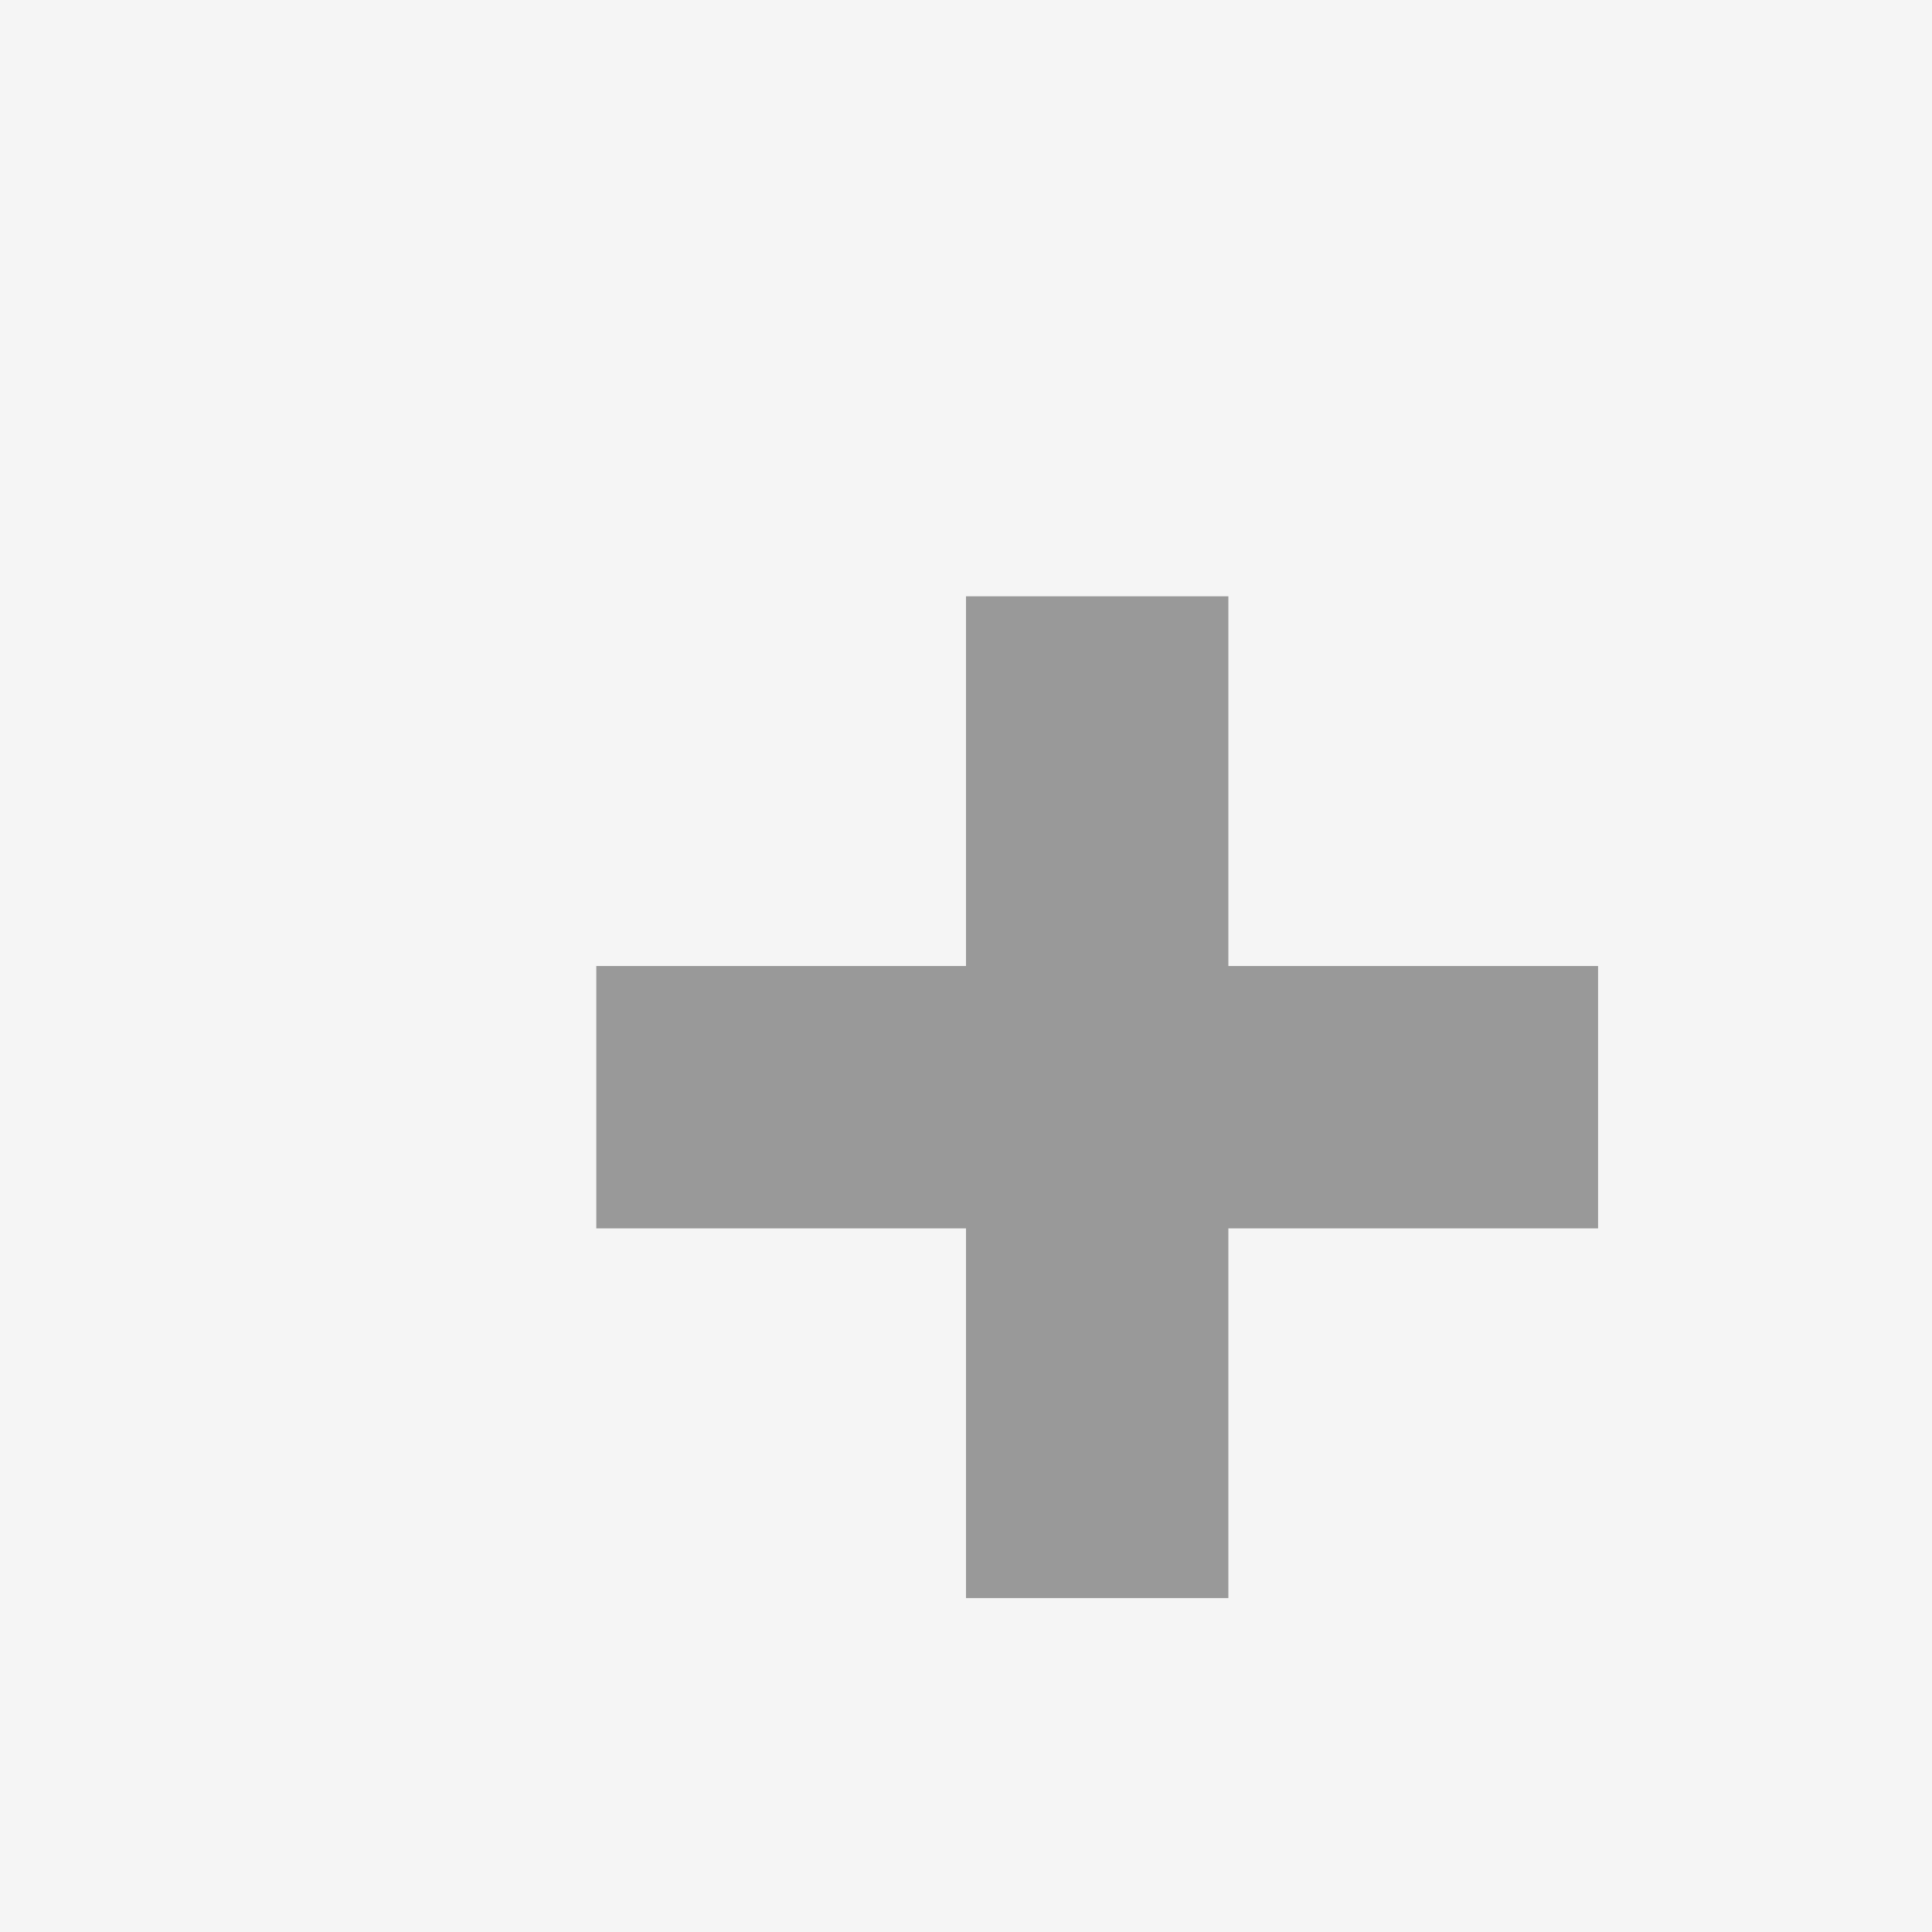
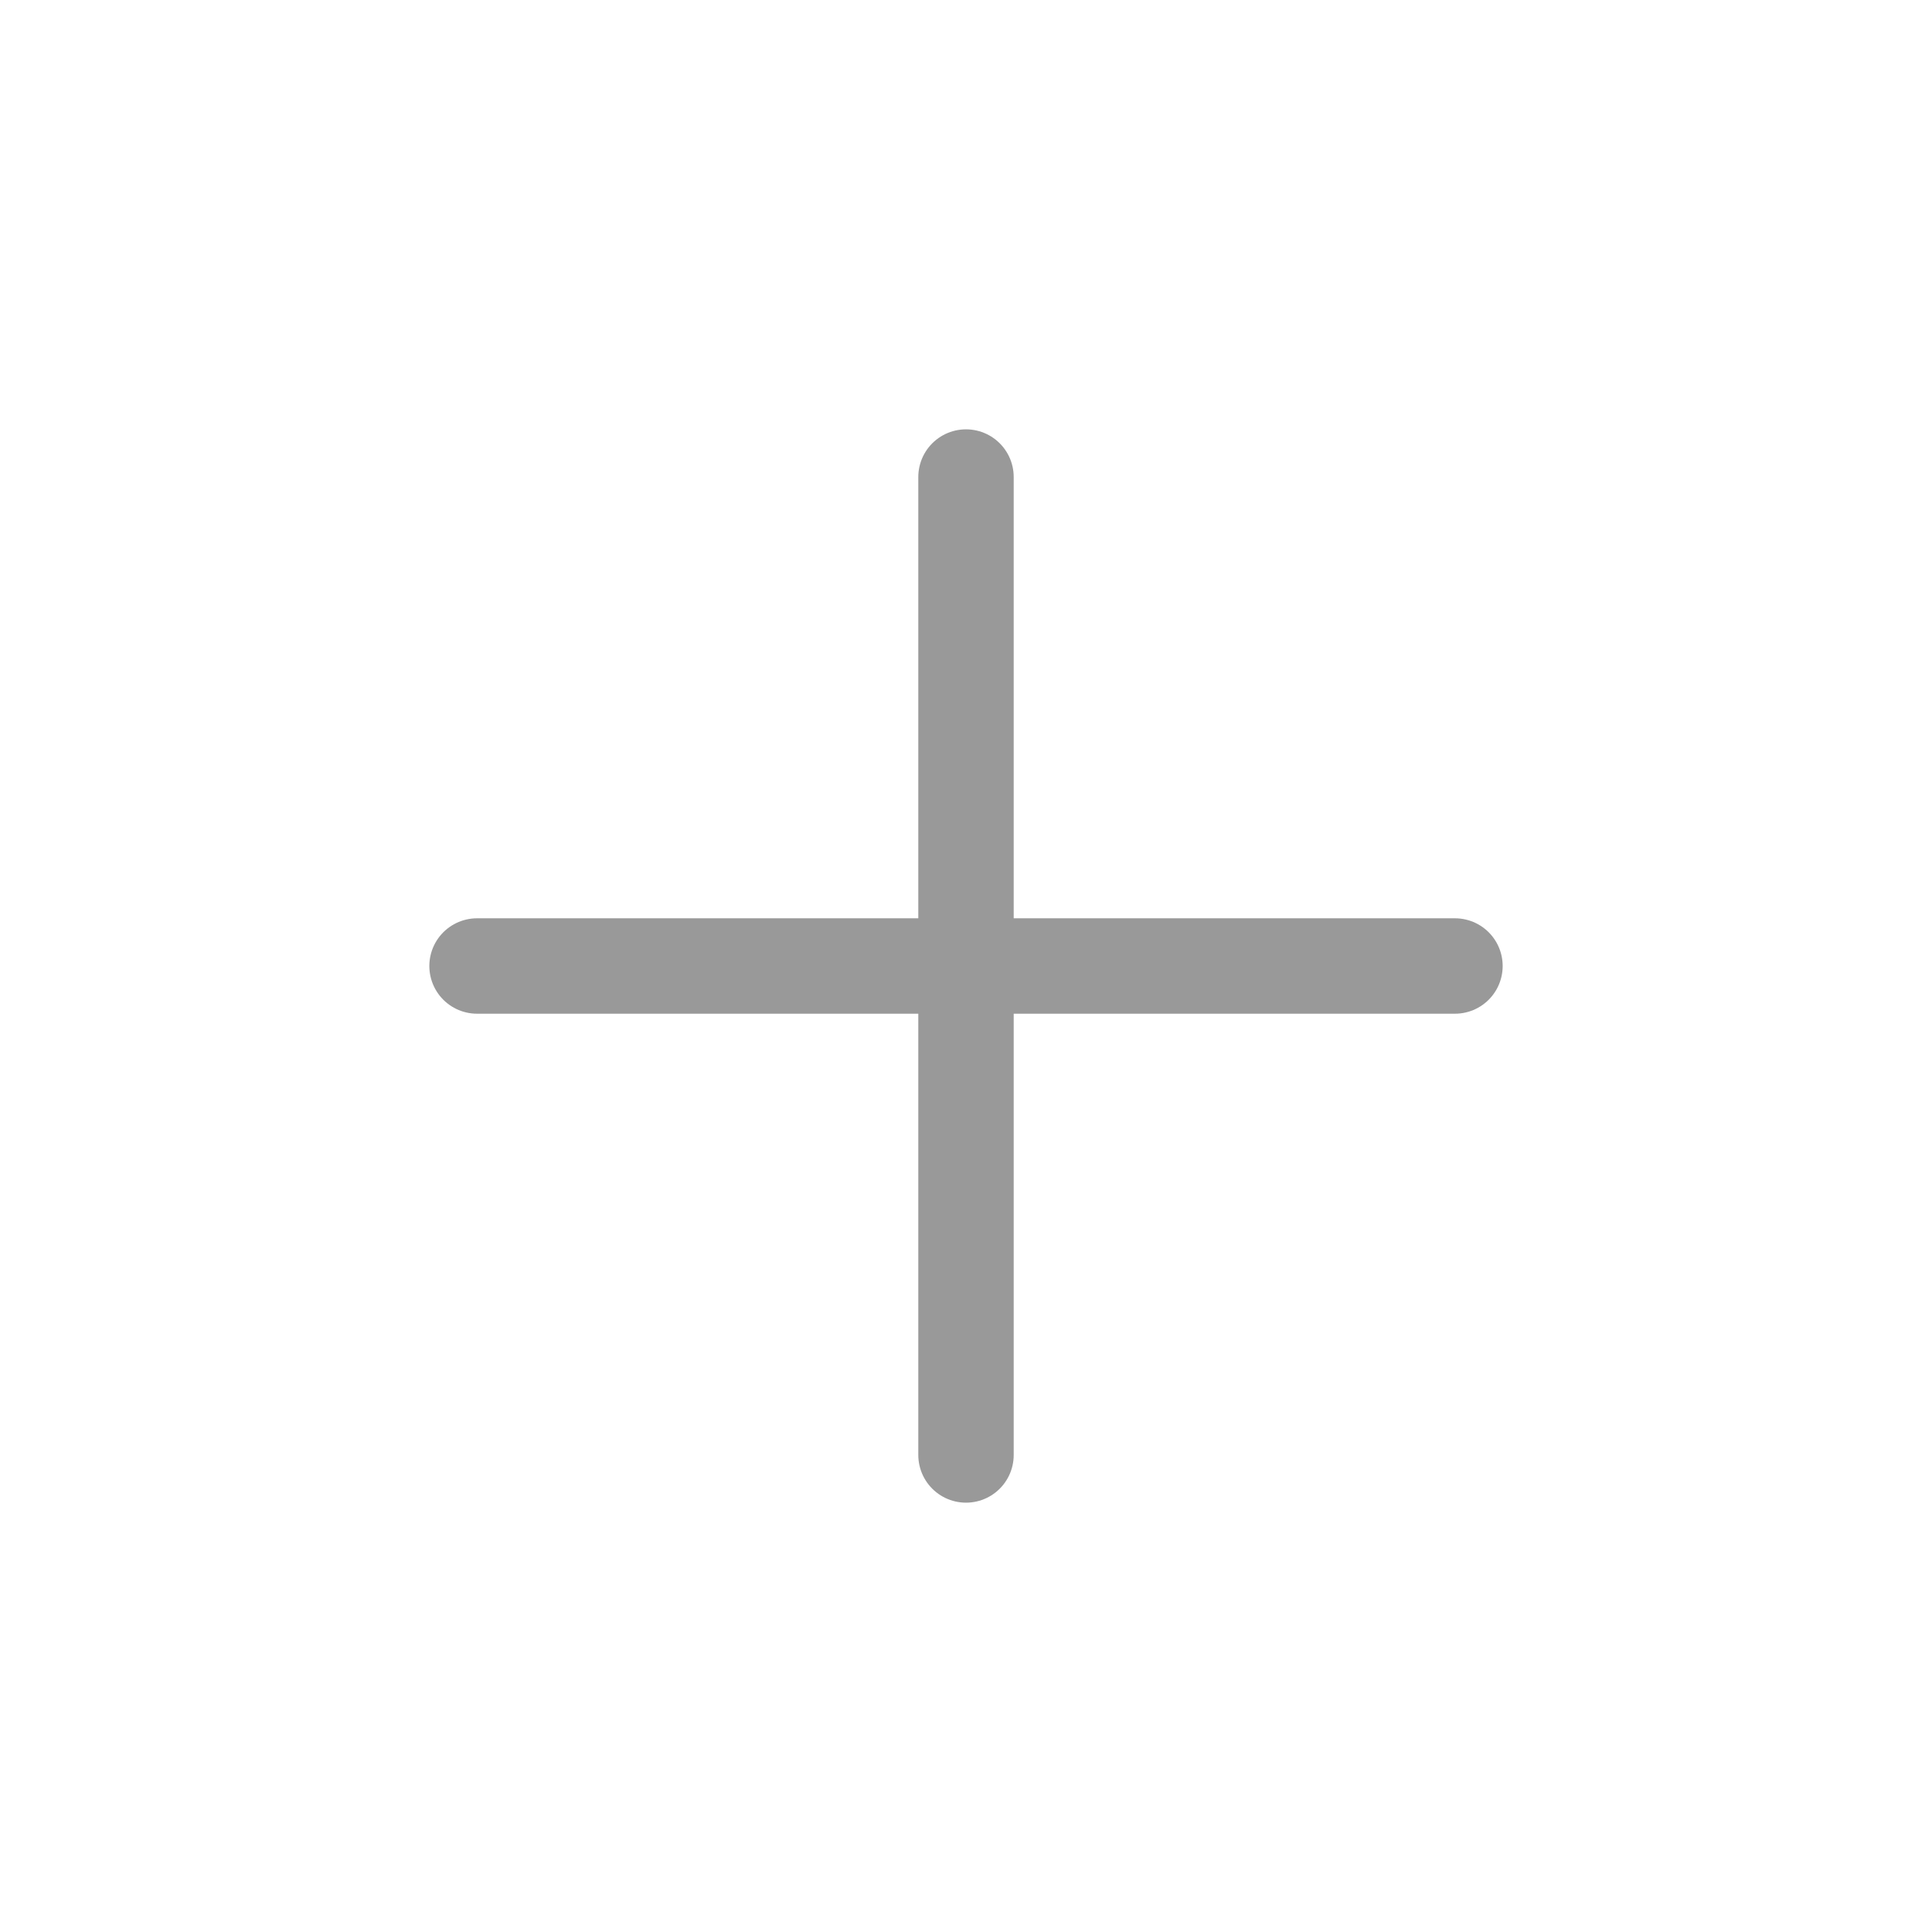
<svg xmlns="http://www.w3.org/2000/svg" width="81" height="81" viewBox="0 0 81 81">
-   <rect width="81" height="81" fill="#f5f5f5" />
-   <path d="M40.5 25v15.5H25v11h15.5V67h11V51.5H67v-11H51.5V25z" fill="#999" />
+   <line x1="40.5" y1="20" x2="40.5" y2="61" stroke="#999" stroke-width="4" stroke-linecap="round" />
+   <line x1="20" y1="40.5" x2="61" y2="40.5" stroke="#999" stroke-width="4" stroke-linecap="round" />
</svg>
